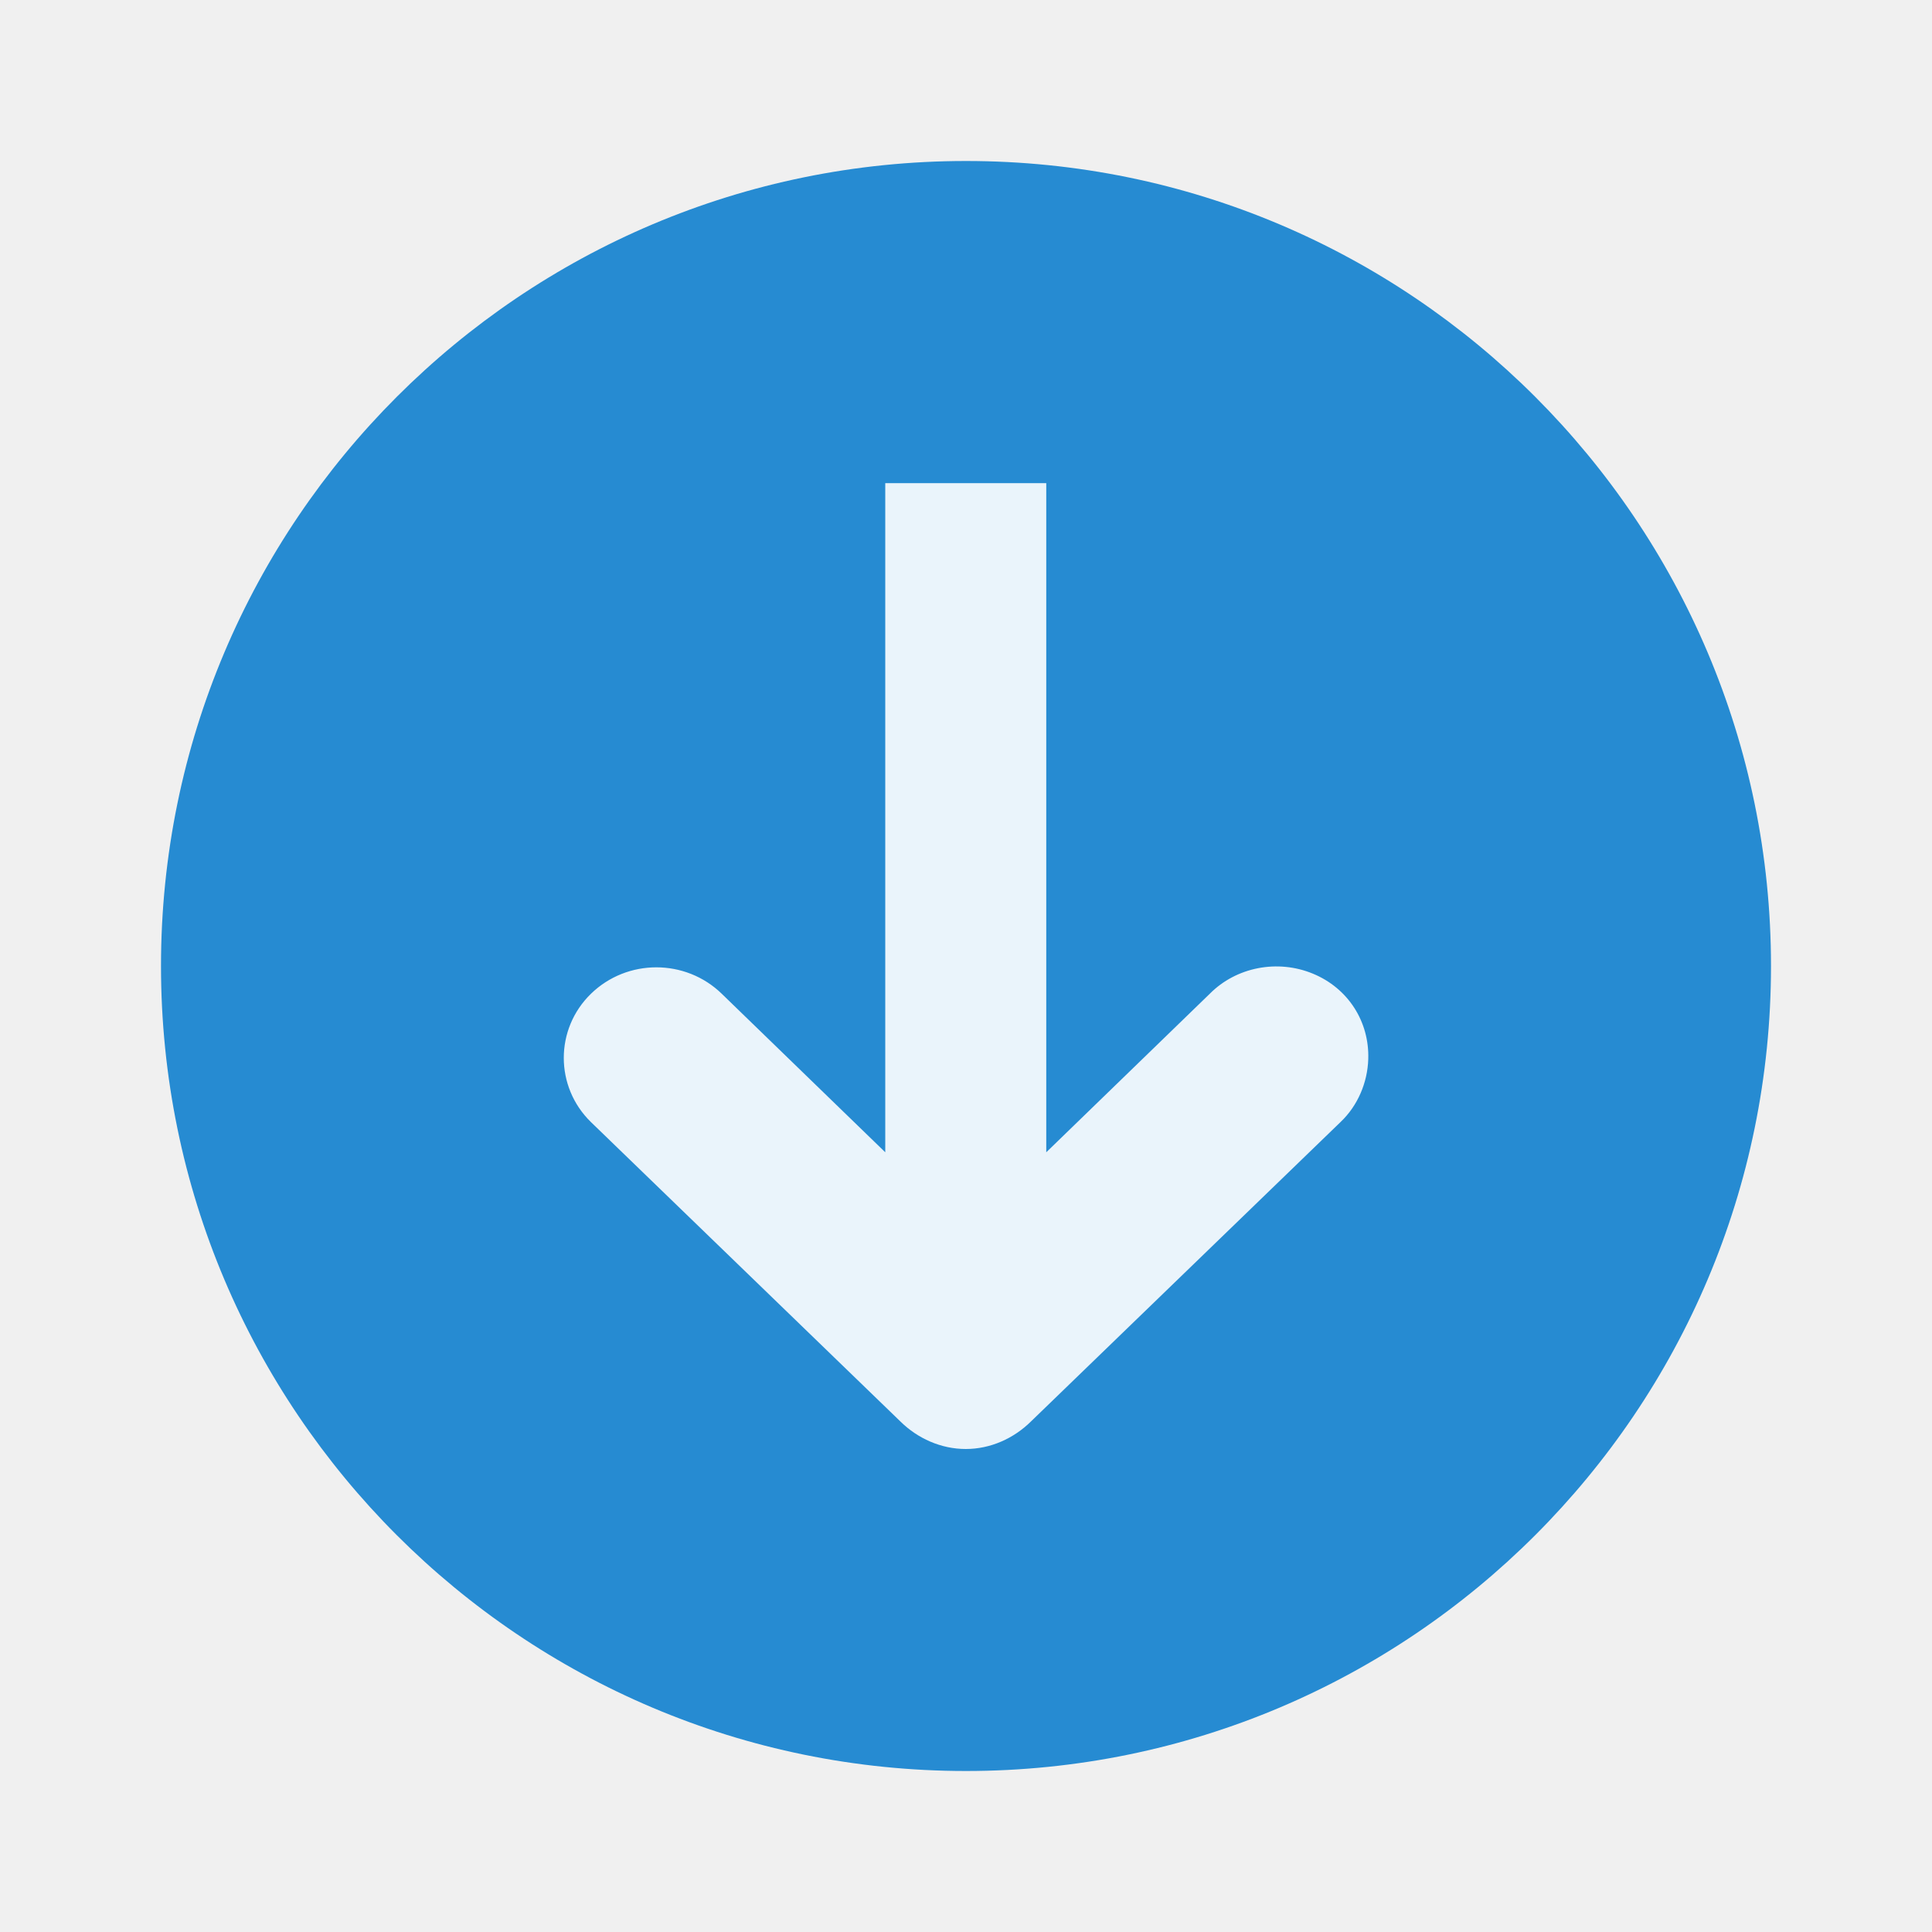
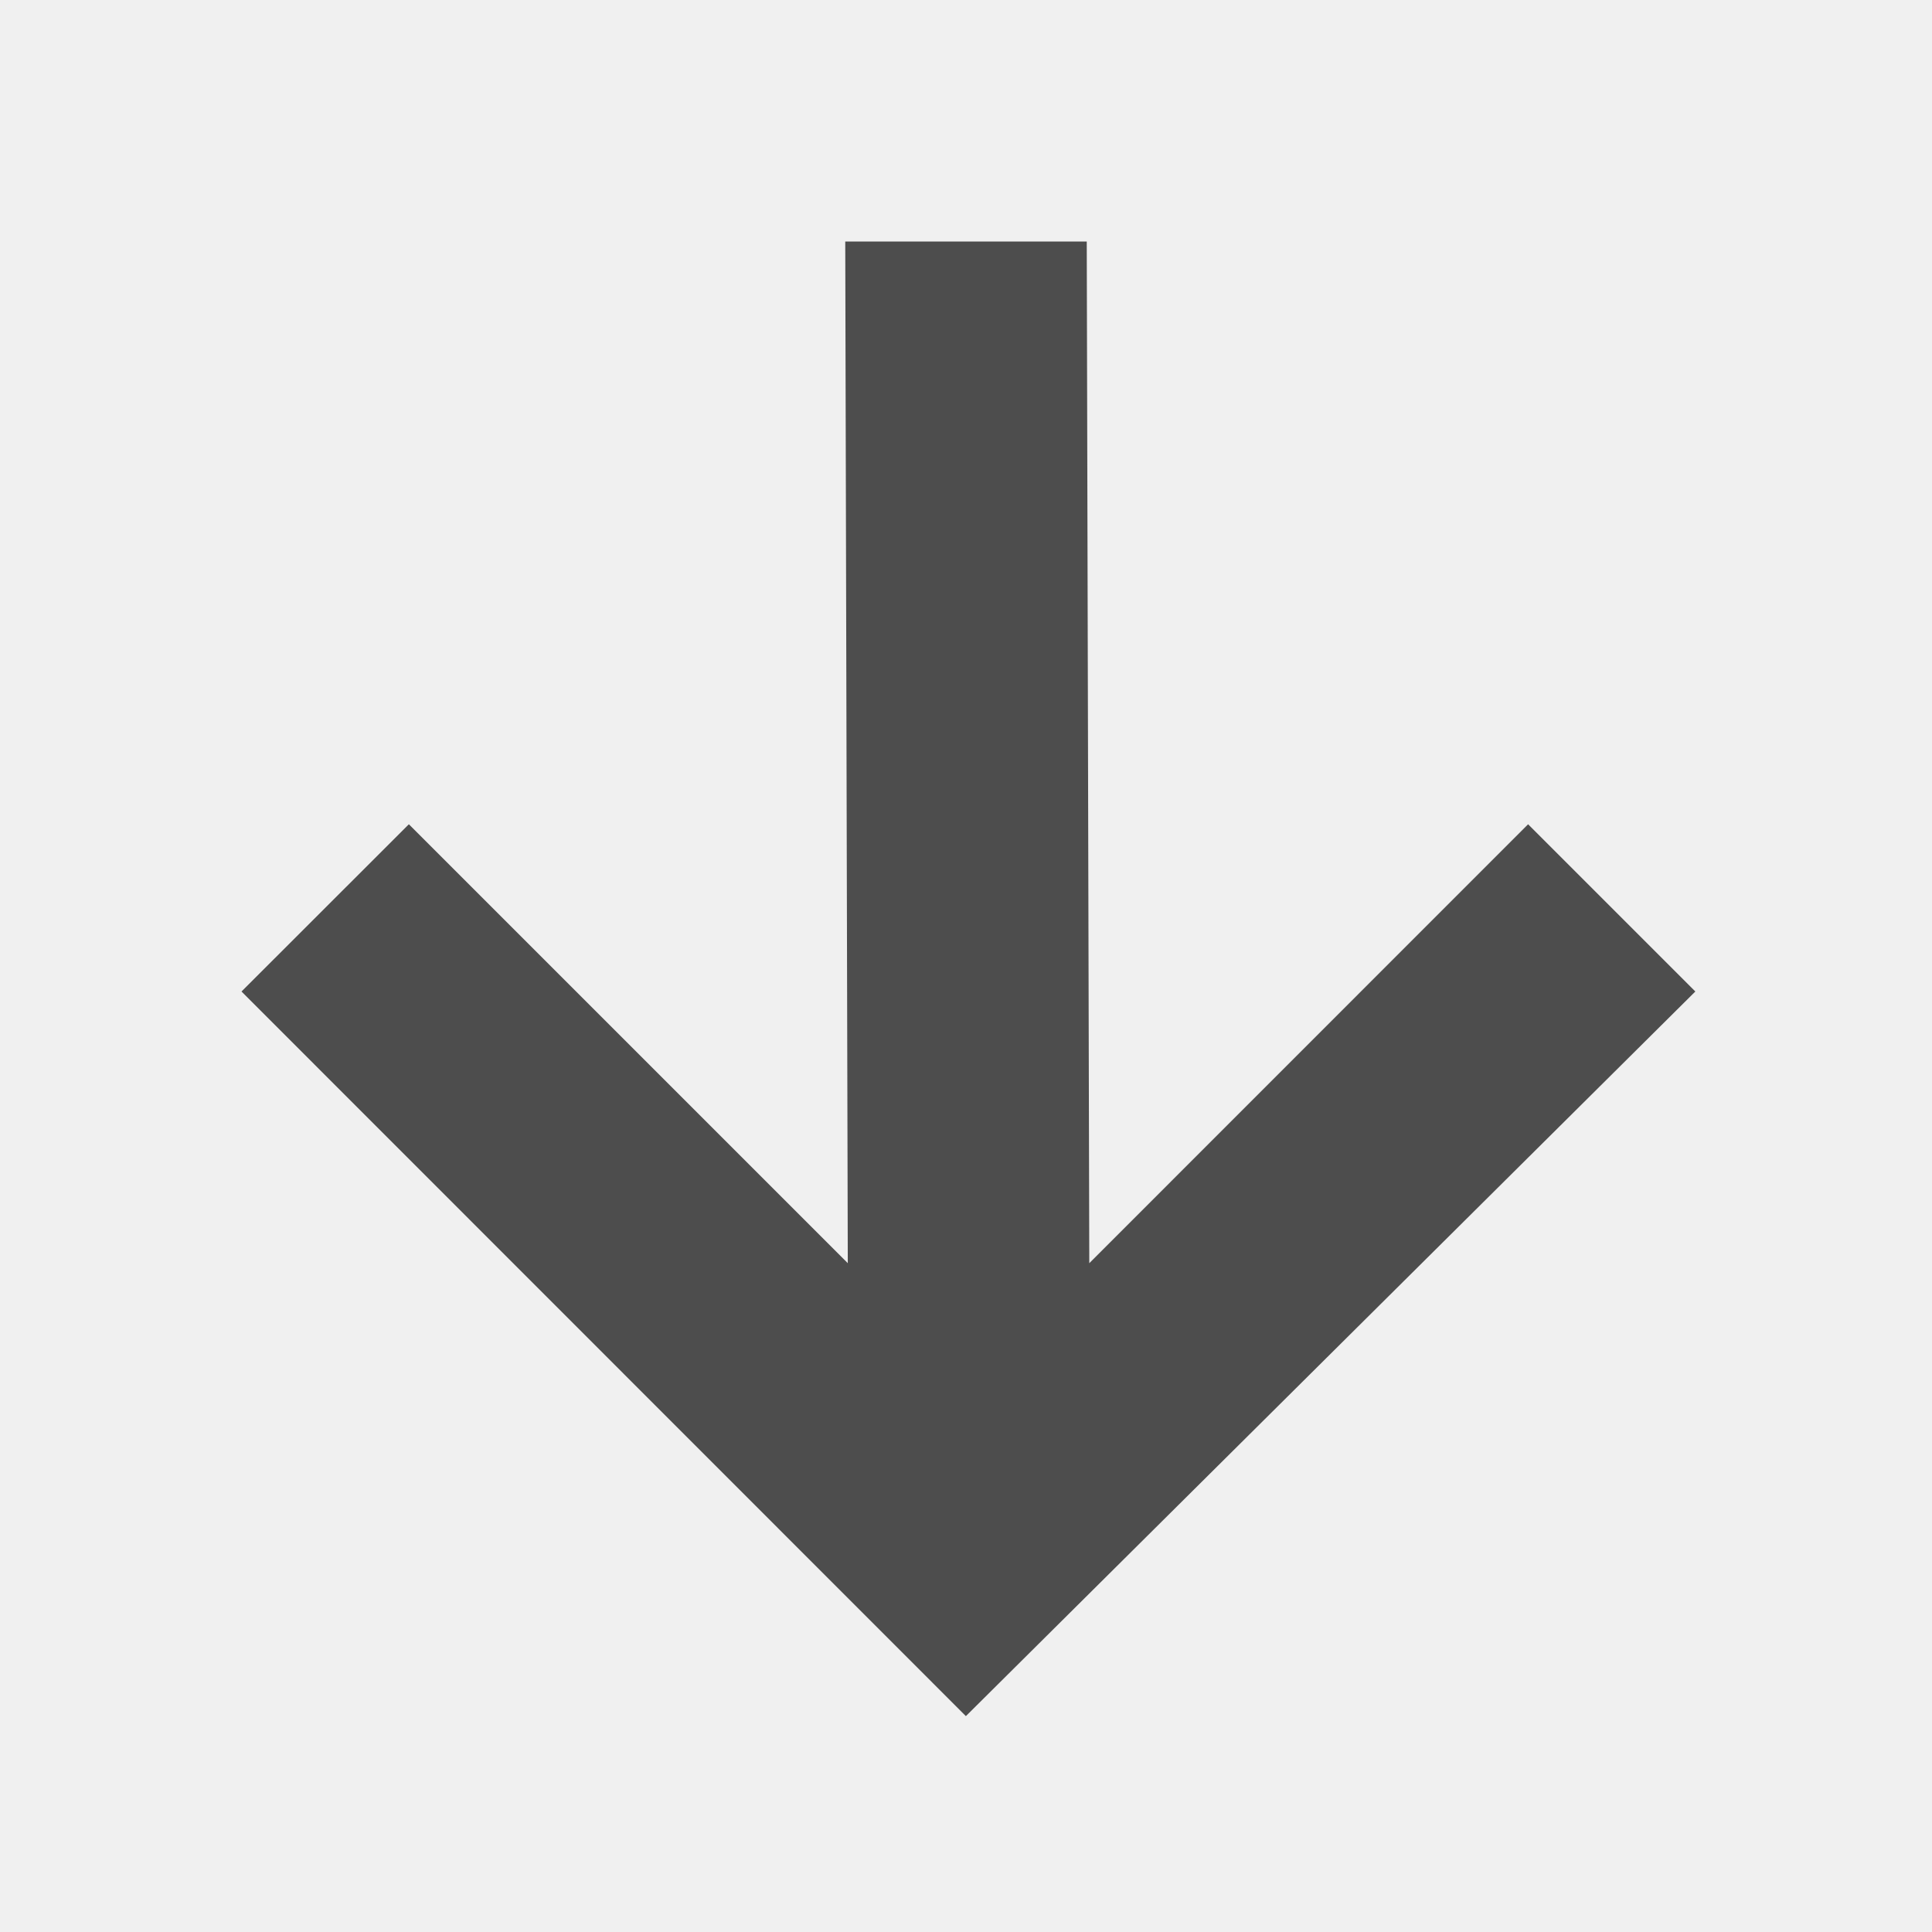
- <svg xmlns="http://www.w3.org/2000/svg" width="24" height="24" viewBox="0 0 24 24">
-   <g transform="matrix(0 1 -1 0 23 1)">
-     <path style="fill:#268bd2;fill-rule:evenodd" d="M 21,11 C 21,5.478 16.522,1 11,1 5.478,1 1,5.478 1,11 c 0,5.522 4.478,10 10,10 5.522,0 10,-4.478 10,-10 z" />
-     <path style="fill:#fff;fill-opacity:.9" d="m 17,11.003 c 0,-0.306 -0.13,-0.596 -0.344,-0.812 L 12.938,6.347 c -0.202,-0.213 -0.489,-0.335 -0.781,-0.344 -0.465,-0.015 -0.881,0.249 -1.062,0.688 -0.181,0.438 -0.083,0.951 0.25,1.281 l 1.969,2.031 -8.312,0 0,2 8.312,0 -1.969,2.031 c -0.438,0.45 -0.438,1.175 0,1.625 0.438,0.45 1.155,0.45 1.594,0 l 3.719,-3.844 C 16.87,11.6 17,11.309 17,11.003 z" />
+ <svg xmlns="http://www.w3.org/2000/svg" xmlns:ns1="http://www.openswatchbook.org/uri/2009/osb" height="16" version="1.1" width="16" enable-background="new">
+   <defs id="defs7386">
+     <linearGradient id="linearGradient5606" ns1:paint="solid">
+       <stop id="stop5608" />
+     </linearGradient>
+     <filter color-interpolation-filters="sRGB" id="filter7554">
+       <feBlend id="feBlend7556" in2="BackgroundImage" mode="darken" />
+     </filter>
+   </defs>
+   <g id="layer12" transform="rotate(-90 8 8) translate(-281.0002,-29)">
+     <style id="current-color-scheme" type="text/css">.ColorScheme-Text { color:#4d4d4d; }</style>
+     <path class="ColorScheme-Text" d="m 288.789,31 1.385,1.386 -3.635,3.635 8.461,-0.021 0,2 -8.461,0.021 3.635,3.634 -1.385,1.385 -6.001,-6.041 z" id="path4765" fill="currentColor" />
  </g>
</svg>
